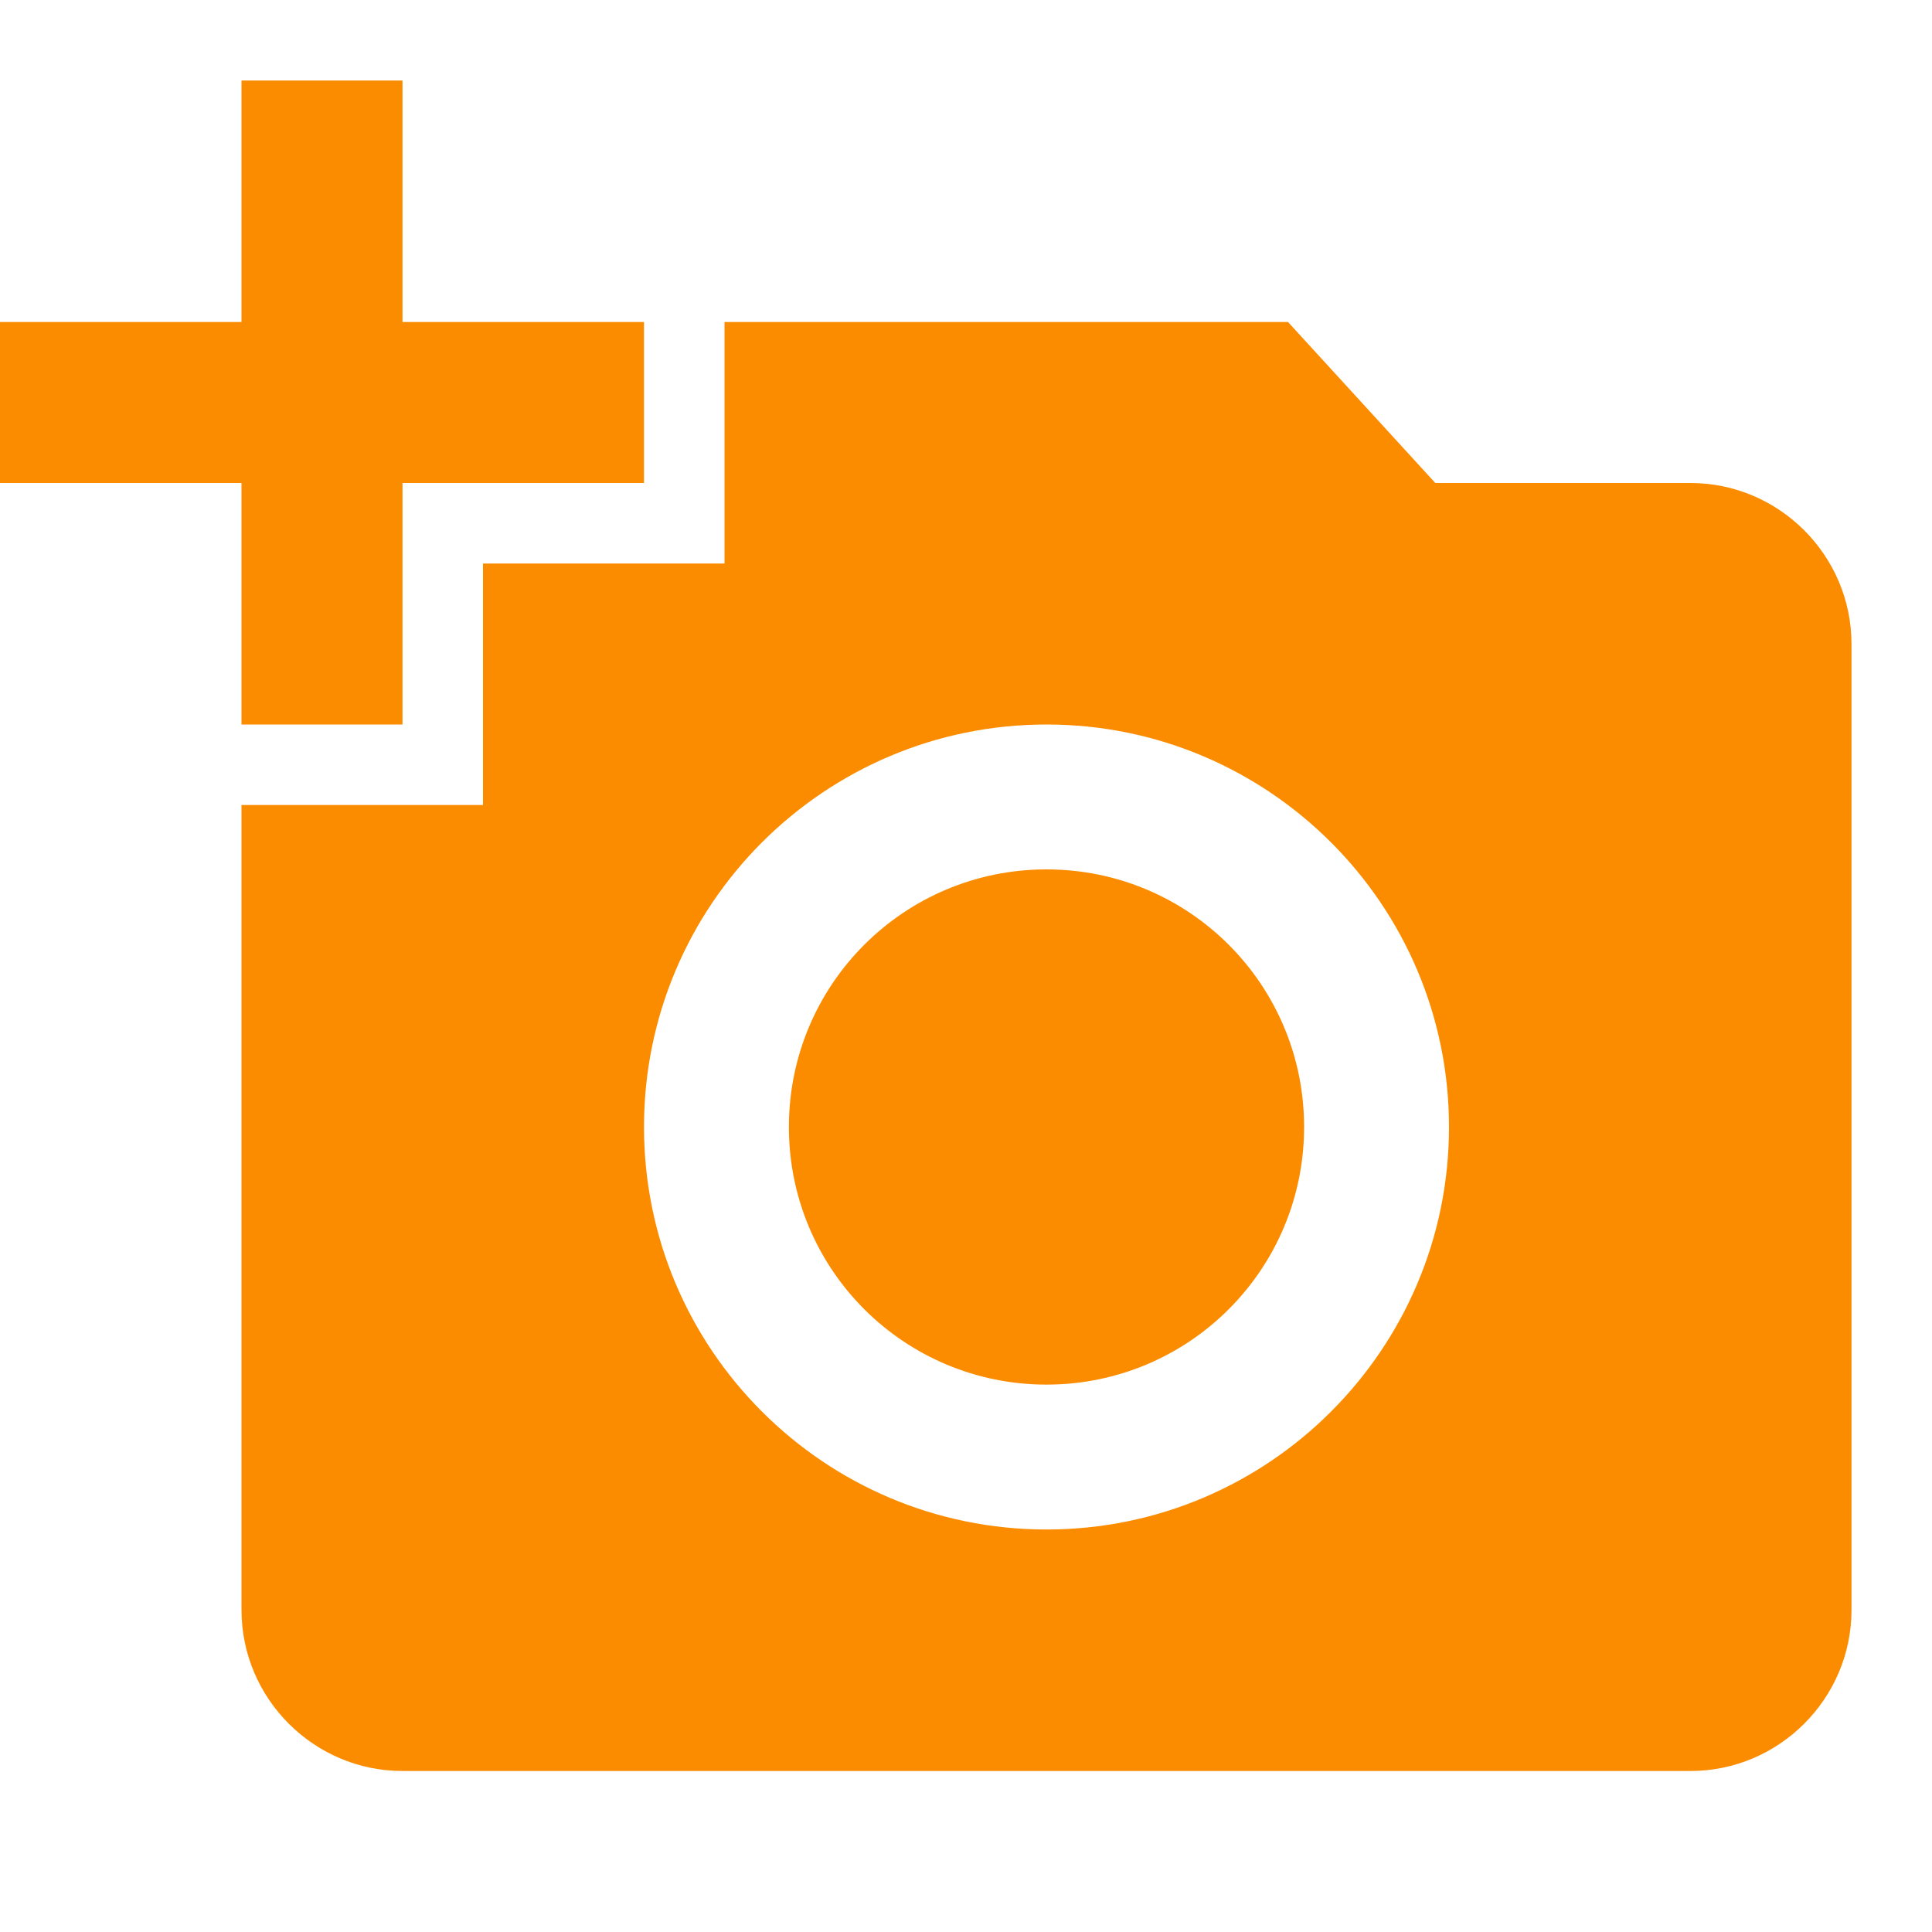
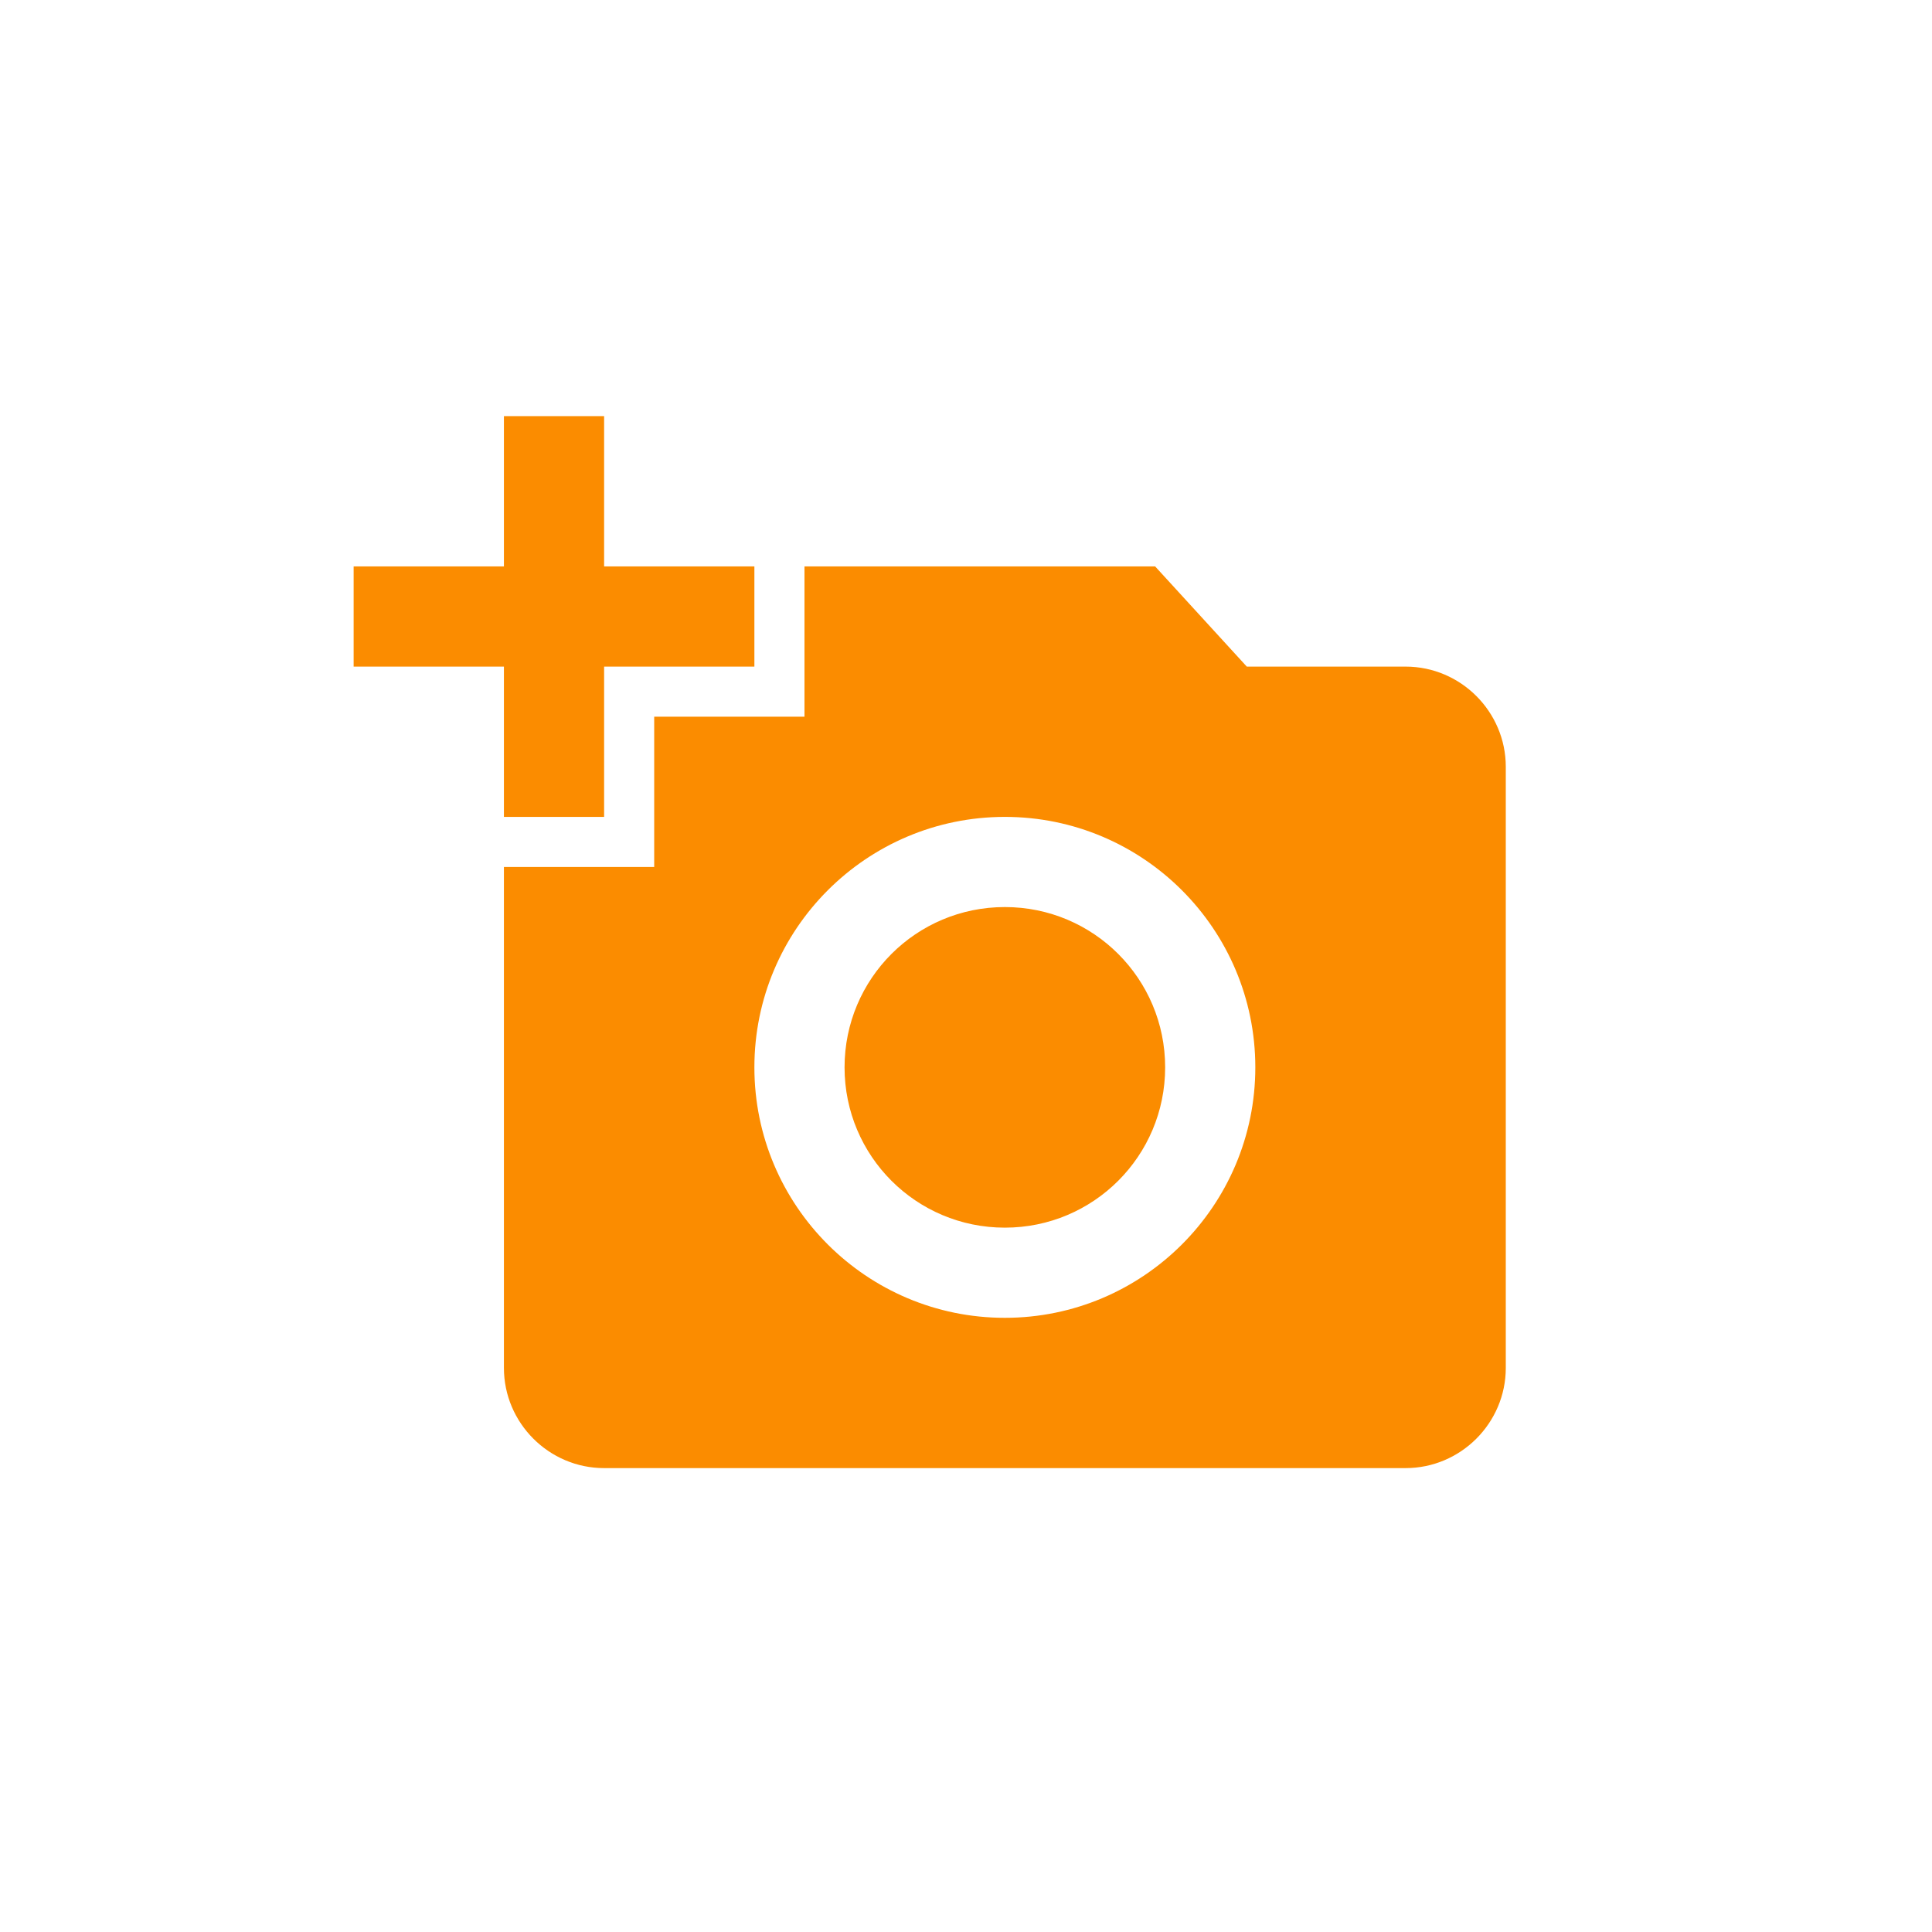
<svg xmlns="http://www.w3.org/2000/svg" xmlns:xlink="http://www.w3.org/1999/xlink" fill="#000000" height="36" viewBox="0 0 24 24" width="36" id="svg4322" version="1.1">
  <defs id="defs4324">
    <path d="M24 24H0V0h24v24z" id="a" />
  </defs>
  <clipPath id="b">
    <use overflow="visible" xlink:href="#a" id="use4328" />
  </clipPath>
-   <path clip-path="url(#b)" d="M3 4V1h2v3h3v2H5v3H3V6H0V4h3zm3 6V7h3V4h7l1.83 2H21c1.1 0 2 .9 2 2v12c0 1.1-.9 2-2 2H5c-1.1 0-2-.9-2-2V10h3zm7 9c2.76 0 5-2.24 5-5s-2.24-5-5-5-5 2.24-5 5 2.24 5 5 5zm-3.2-5c0 1.77 1.43 3.2 3.2 3.2s3.2-1.43 3.2-3.2-1.43-3.2-3.2-3.2-3.2 1.43-3.2 3.2z" id="path4330" style="fill:#fb8c00;fill-opacity:1" />
+   <path clip-path="url(#b)" d="M 3,4 3,1 5,1 5,4 8,4 8,6 5,6 5,9 3,9 3,6 0,6 0,4 3,4 Z M 6,10 6,7 9,7 9,4 16,4 17.83,6 21,6 c 1.1,0 2,0.9 2,2 l 0,12 c 0,1.1 -0.9,2 -2,2 L 5,22 C 3.9,22 3,21.1 3,20 l 0,-10 3,0 z m 7,9 c 2.76,0 5,-2.24 5,-5 0,-2.76 -2.24,-5 -5,-5 -2.76,0 -5,2.24 -5,5 0,2.76 2.24,5 5,5 z M 9.8,14 c 0,1.77 1.43,3.2 3.2,3.2 1.77,0 3.2,-1.43 3.2,-3.2 0,-1.77 -1.43,-3.2 -3.2,-3.2 -1.77,0 -3.2,1.43 -3.2,3.2 z" id="path4330" style="fill:#fb8c00;fill-opacity:1" transform="matrix(0.622276,0,0,0.622276,4.393059,4.547215)" />
</svg>
